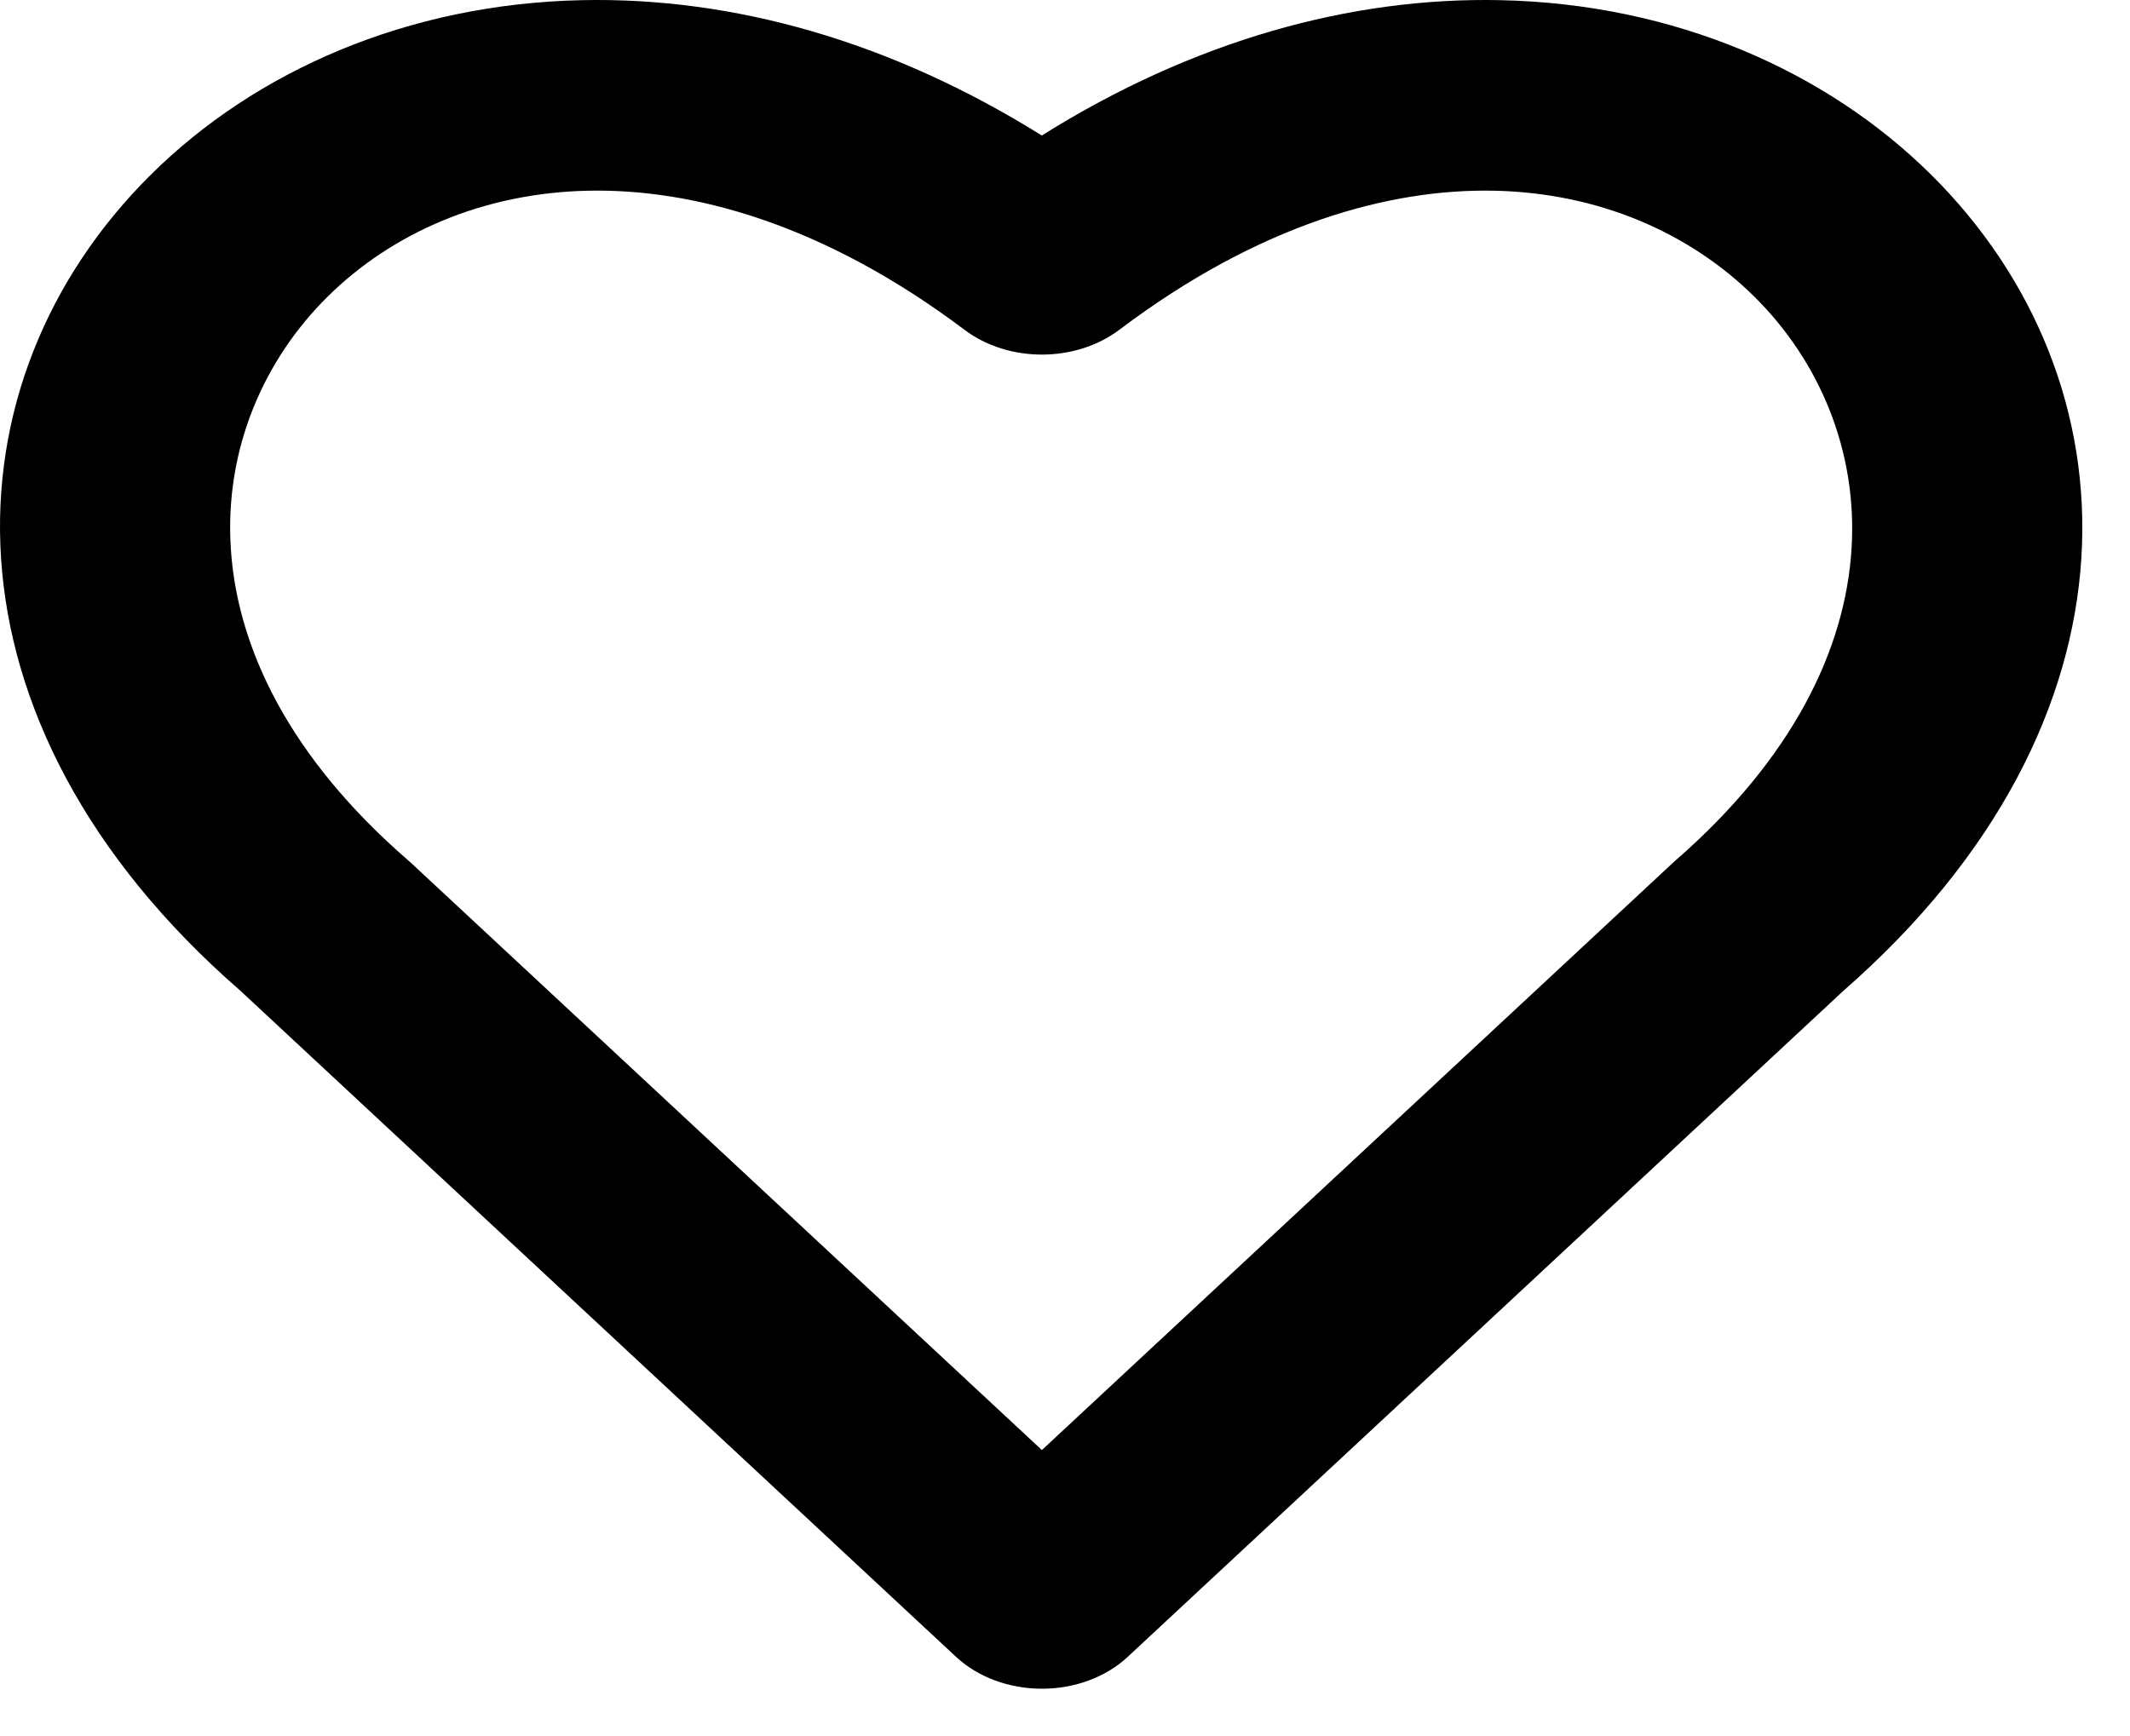
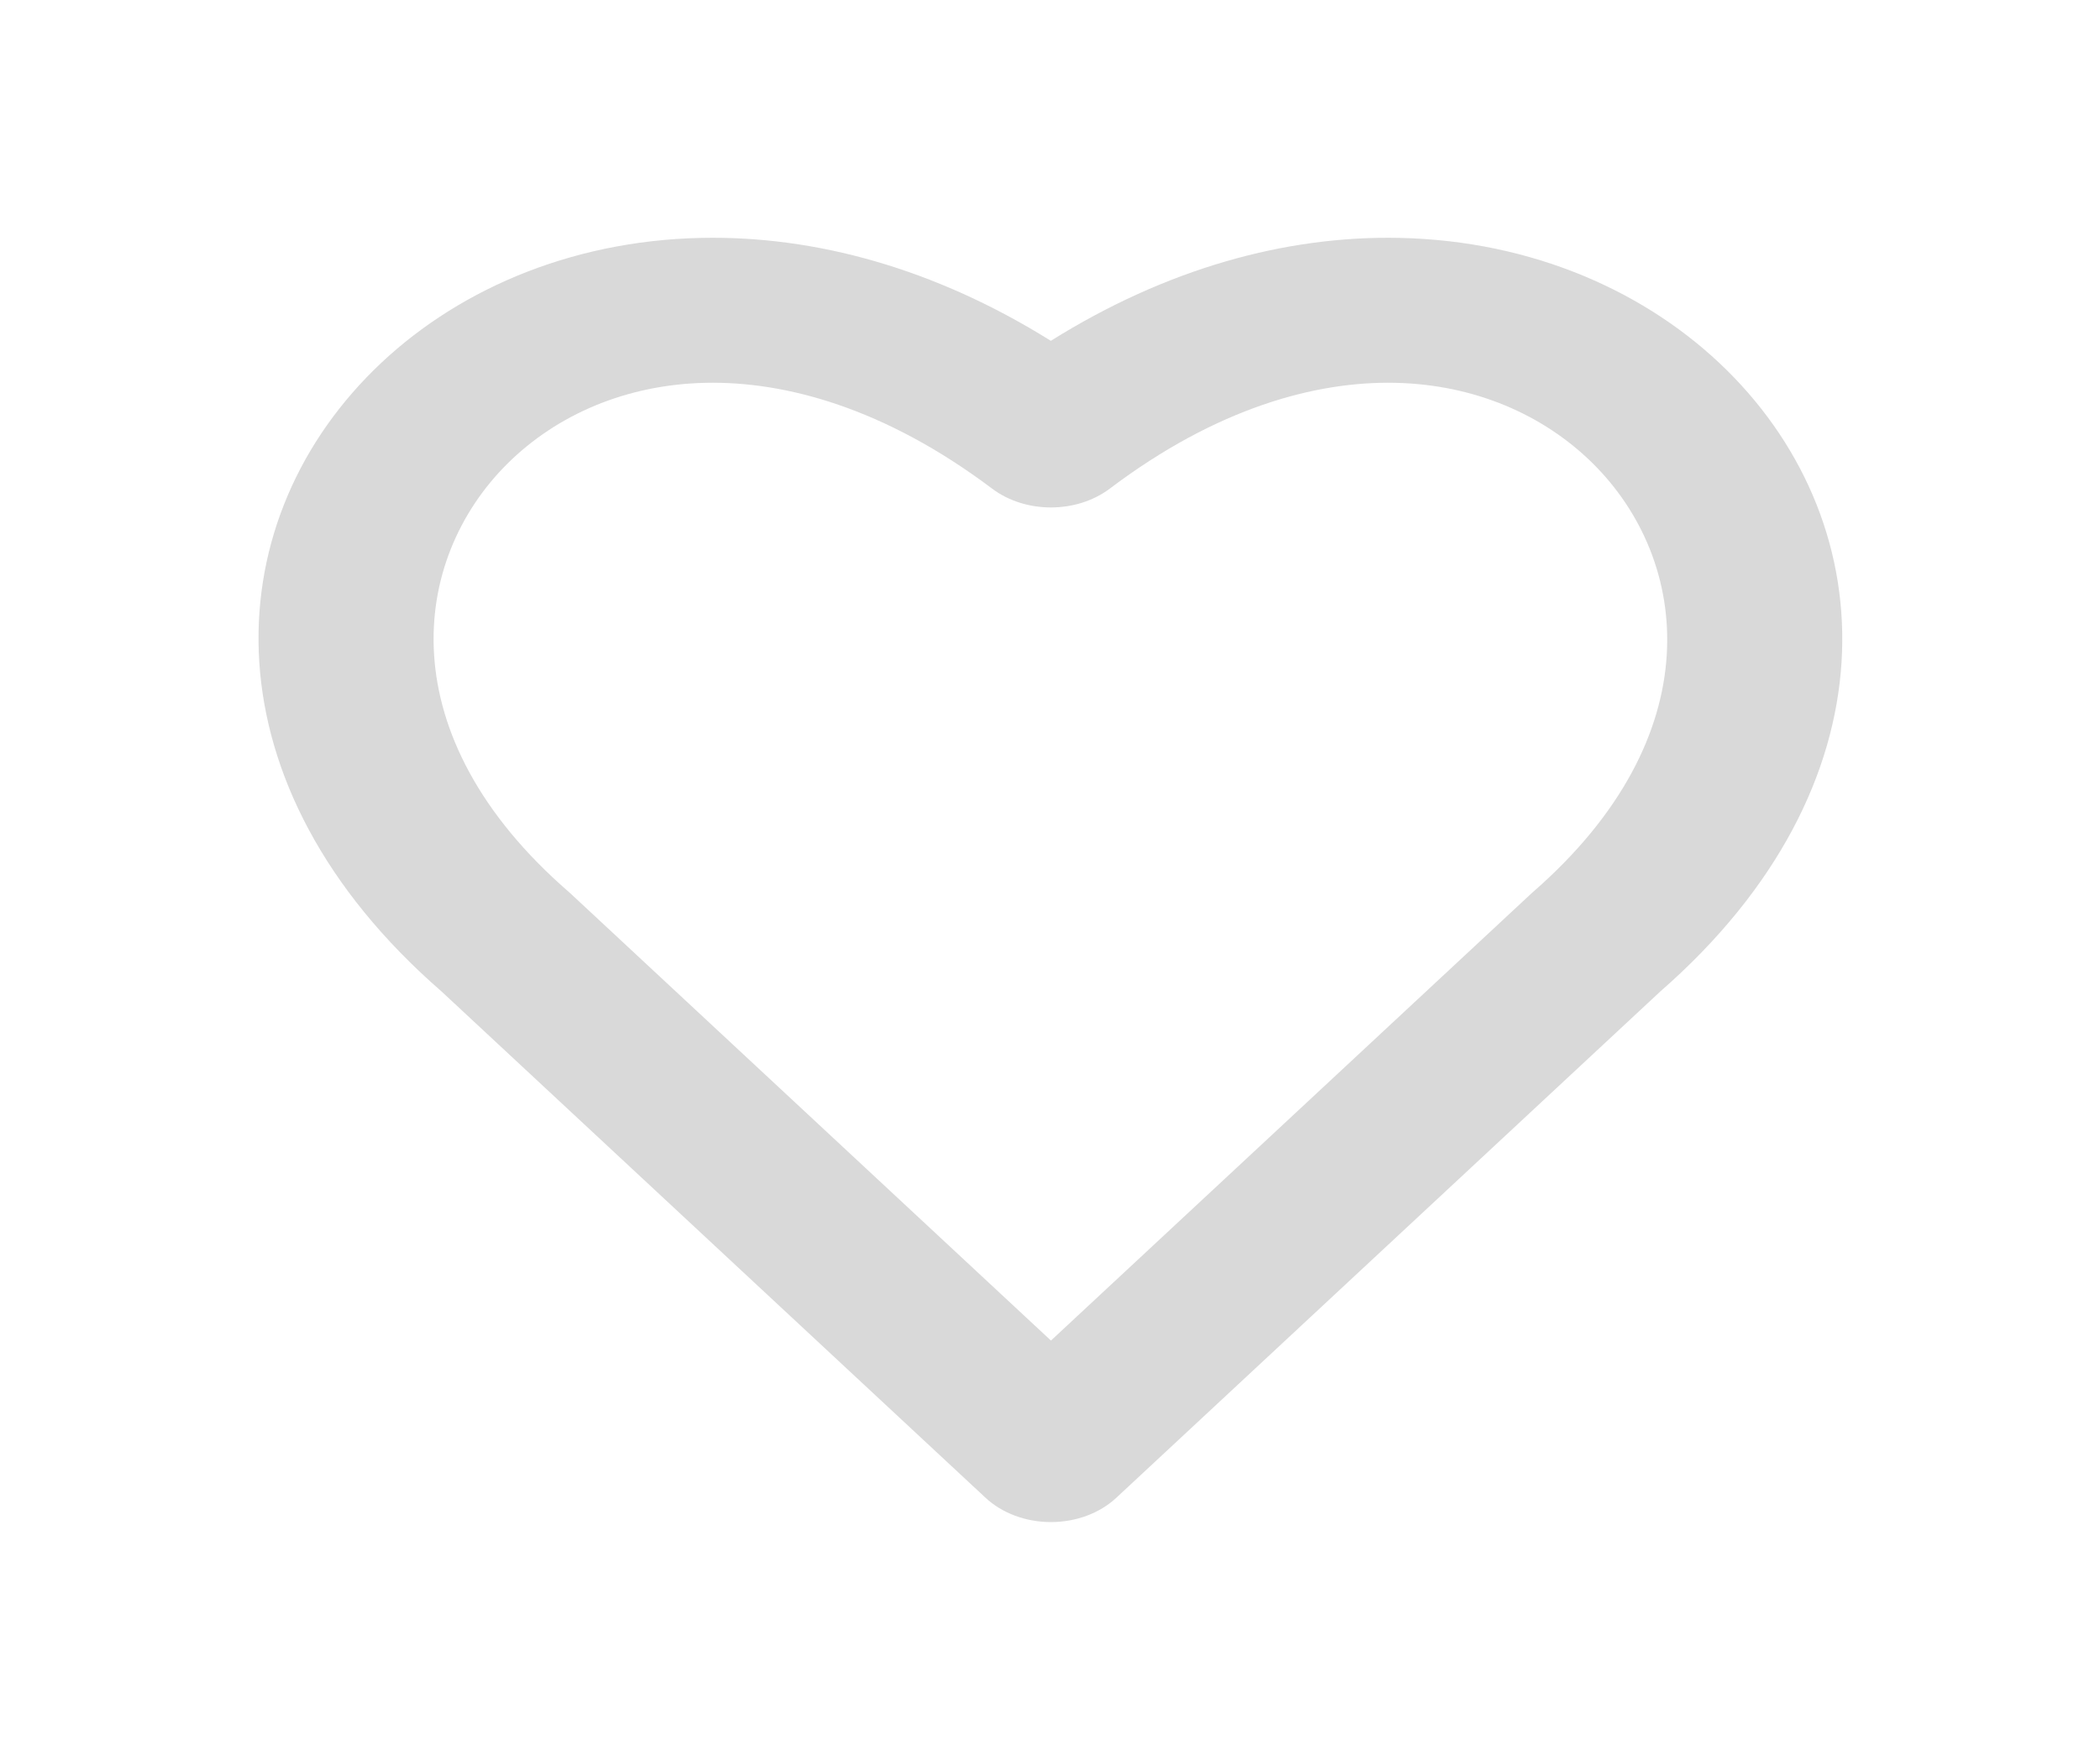
- <svg xmlns="http://www.w3.org/2000/svg" width="27" height="22" viewBox="0 0 27 22" fill="none">
-   <path fill-rule="evenodd" clip-rule="evenodd" d="M23.366 12.563L14.296 21.006C14.02 21.264 13.623 21.411 13.207 21.411C12.791 21.411 12.395 21.264 12.118 21.006L3.05 12.564C-0.89 9.136 -0.73 4.827 1.919 2.208C3.236 0.905 5.158 0.049 7.379 0.002C9.279 -0.038 11.276 0.513 13.206 1.718C15.128 0.514 17.121 -0.038 19.017 0.002C21.236 0.049 23.155 0.906 24.472 2.208C27.118 4.825 27.291 9.133 23.366 12.563ZM18.943 2.418C17.625 2.39 15.974 2.834 14.189 4.181C13.633 4.6 12.784 4.601 12.227 4.182C10.435 2.834 8.777 2.39 7.454 2.418C6.13 2.446 4.975 2.949 4.154 3.76C2.53 5.366 2.163 8.299 5.176 10.91C5.188 10.921 5.2 10.931 5.212 10.942L13.207 18.385L21.203 10.942C21.213 10.932 21.224 10.922 21.236 10.912C24.233 8.303 23.863 5.369 22.237 3.76C21.415 2.948 20.262 2.446 18.943 2.418Z" fill="currentColor" />
+ <svg xmlns="http://www.w3.org/2000/svg" width="35" height="29" viewBox="0 0 35 29" fill="none">
+   <path fill-rule="evenodd" clip-rule="evenodd" d="M27.674 16.527L18.605 24.97C18.328 25.228 17.932 25.375 17.516 25.375C17.099 25.375 16.703 25.228 16.426 24.97L7.358 16.528C3.418 13.1 3.579 8.791 6.227 6.172C7.545 4.869 9.466 4.013 11.688 3.966C13.587 3.926 15.585 4.477 17.514 5.682C19.437 4.478 21.43 3.926 23.326 3.966C25.545 4.013 27.464 4.87 28.781 6.172C31.427 8.789 31.6 13.097 27.674 16.527ZM23.251 6.382C21.933 6.354 20.282 6.798 18.498 8.145C17.942 8.564 17.092 8.565 16.535 8.146C14.743 6.798 13.085 6.354 11.762 6.382C10.438 6.41 9.283 6.913 8.463 7.724C6.839 9.33 6.472 12.263 9.485 14.874C9.497 14.884 9.509 14.895 9.52 14.906L17.516 22.349L25.511 14.906C25.522 14.896 25.533 14.886 25.544 14.876C28.542 12.266 28.172 9.333 26.545 7.724C25.724 6.912 24.571 6.41 23.251 6.382Z" fill="#D9D9D9" />
</svg>
